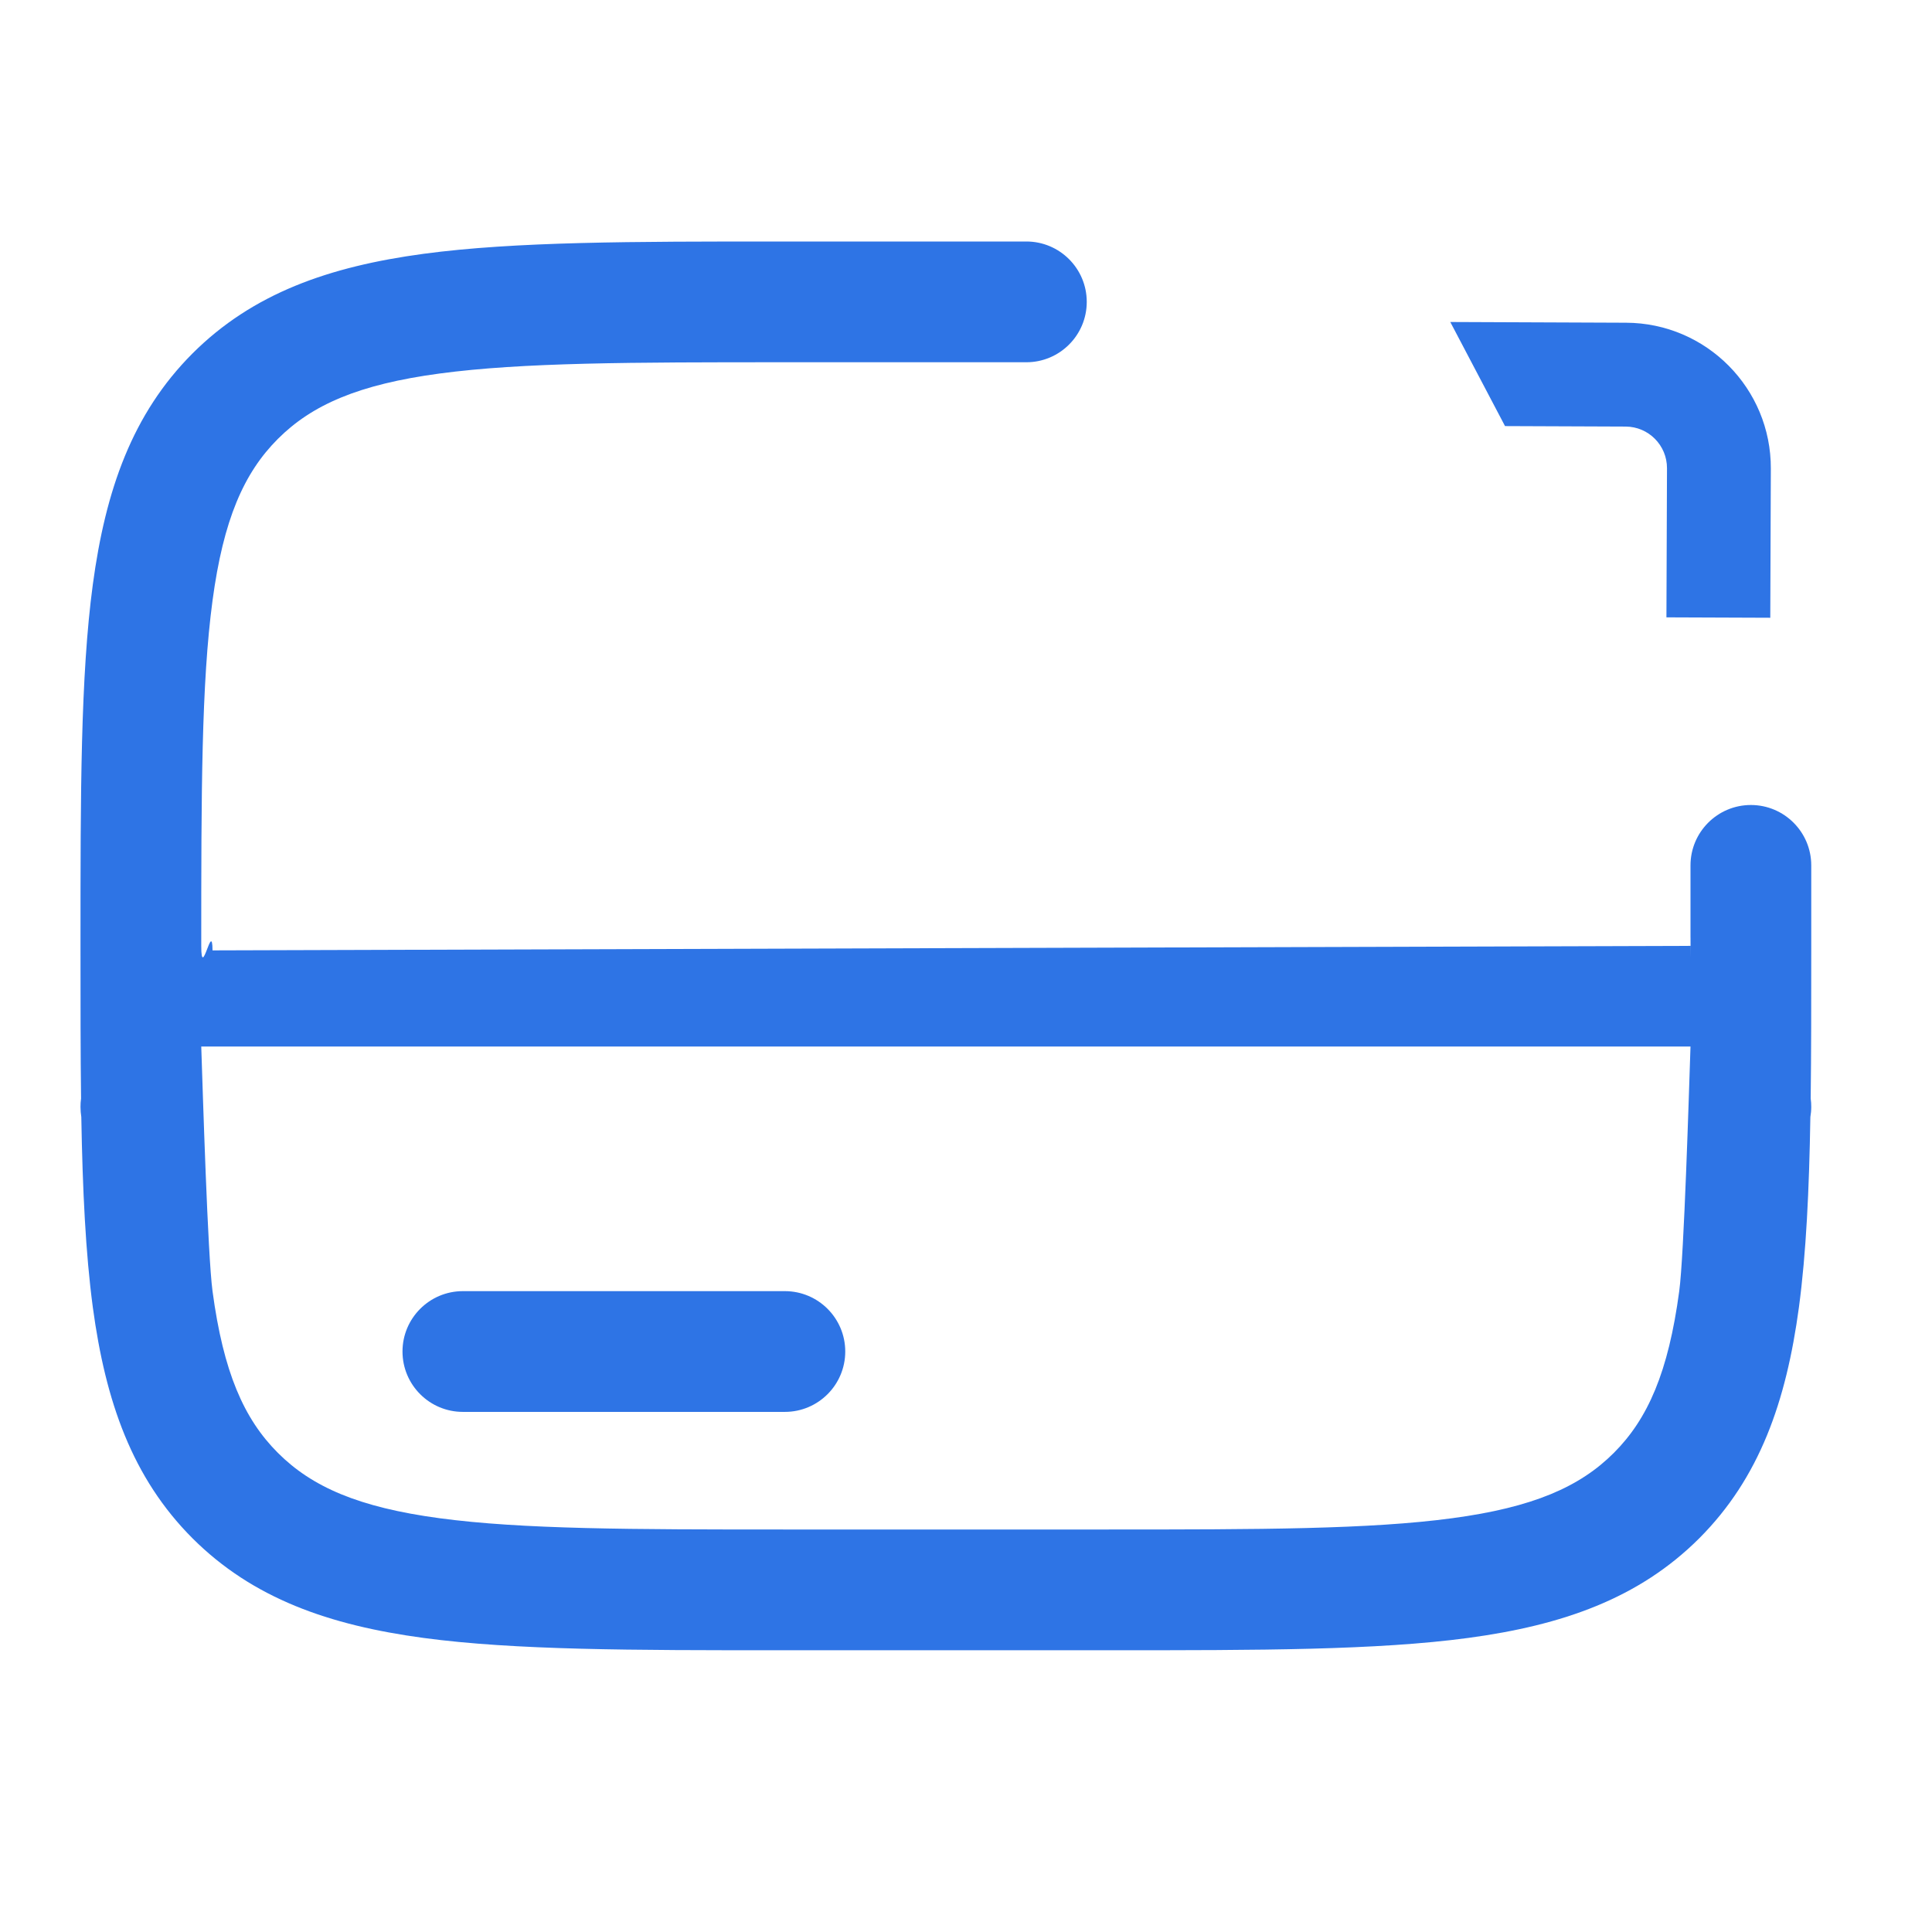
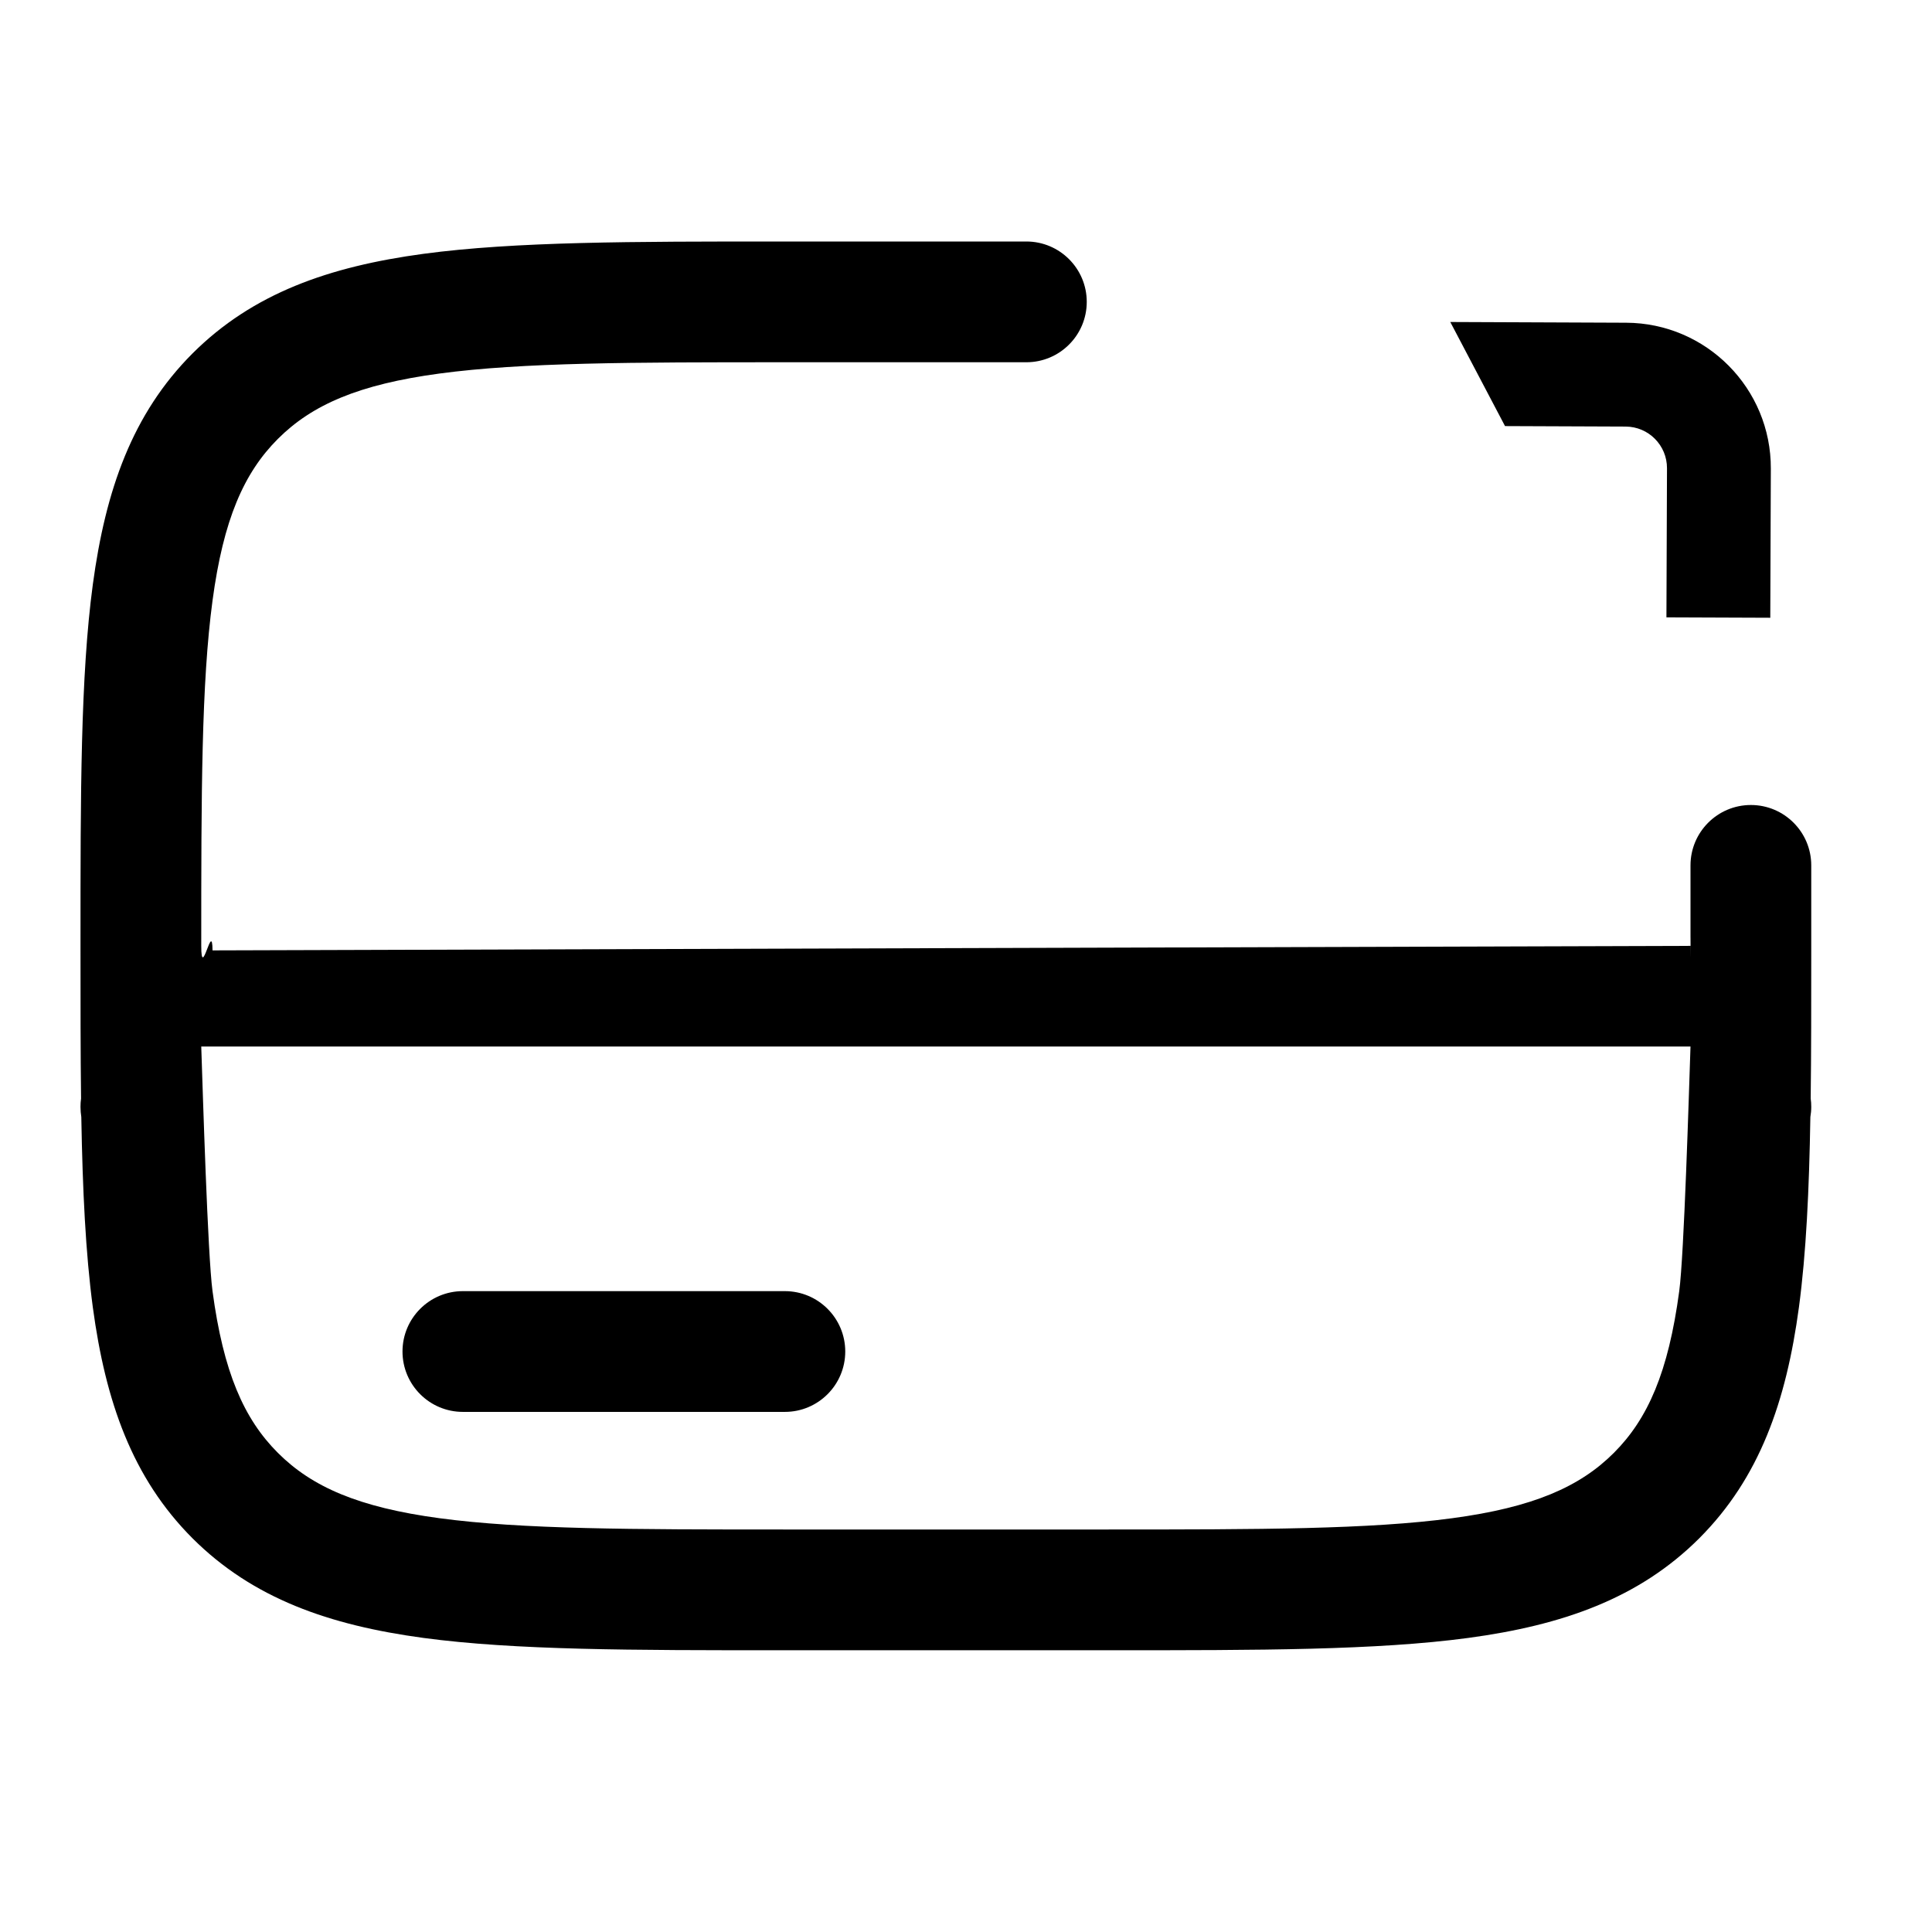
<svg xmlns="http://www.w3.org/2000/svg" width="24" height="24" viewBox="0 0 24 24" fill="none">
-   <path fill-rule="evenodd" clip-rule="evenodd" d="M9.694 20.5H13.806C15.644 20.5 17.1 20.5 18.239 20.347C19.411 20.189 20.36 19.857 21.109 19.109C21.857 18.36 22.189 17.411 22.347 16.239C22.437 15.566 22.474 14.783 22.489 13.876C22.496 13.835 22.5 13.793 22.5 13.75C22.5 13.715 22.498 13.68 22.493 13.646C22.5 13.08 22.5 12.468 22.5 11.806V10.75C22.5 10.336 22.164 10 21.75 10C21.336 10 21 10.336 21 10.75V11.75C21 12.196 21.002 11.362 21 11.75L2.64 11.806C2.638 11.418 2.5 12.196 2.5 11.75C2.5 9.843 2.502 8.489 2.64 7.461C2.775 6.455 3.029 5.875 3.452 5.452C3.875 5.029 4.455 4.775 5.461 4.64C6.489 4.502 7.843 4.5 9.75 4.5H12.75C13.164 4.5 13.5 4.164 13.5 3.75C13.5 3.336 13.164 3 12.75 3H9.694C7.856 3 6.4 3 5.261 3.153C4.089 3.311 3.14 3.643 2.391 4.391C1.643 5.14 1.311 6.089 1.153 7.261C1 8.4 1 9.856 1 11.694V11.806C1 12.468 1 13.08 1.007 13.646C1.002 13.68 1 13.715 1 13.75C1 13.793 1.004 13.835 1.01 13.876C1.026 14.783 1.063 15.566 1.153 16.239C1.311 17.411 1.643 18.36 2.391 19.109C3.14 19.857 4.089 20.189 5.261 20.347C6.4 20.5 7.856 20.5 9.694 20.5ZM2.5 13H21C20.98 13.587 20.92 15.594 20.86 16.039C20.725 17.045 20.471 17.625 20.048 18.048C19.625 18.471 19.045 18.725 18.039 18.86C17.012 18.998 15.657 19 13.75 19H9.75C7.843 19 6.489 18.998 5.461 18.86C4.455 18.725 3.875 18.471 3.452 18.048C3.029 17.625 2.775 17.045 2.64 16.039C2.58 15.594 2.52 13.587 2.5 13ZM5 16.789C5 17.203 5.336 17.539 5.75 17.539H9.75C10.164 17.539 10.5 17.203 10.5 16.789C10.5 16.375 10.164 16.039 9.75 16.039H5.75C5.336 16.039 5 16.375 5 16.789Z" fill="#2E74E5" />
-   <path fill-rule="evenodd" clip-rule="evenodd" d="M20.194 5.299L18.696 5.293L18.016 4L20.2 4.009C21.197 4.013 22.002 4.825 21.998 5.822L21.991 7.674L20.701 7.669L20.708 5.817C20.709 5.532 20.479 5.3 20.194 5.299Z" fill="#2E74E5" />
+   <path fill-rule="evenodd" clip-rule="evenodd" d="M9.694 20.5H13.806C15.644 20.5 17.1 20.5 18.239 20.347C19.411 20.189 20.36 19.857 21.109 19.109C21.857 18.36 22.189 17.411 22.347 16.239C22.437 15.566 22.474 14.783 22.489 13.876C22.496 13.835 22.5 13.793 22.5 13.75C22.5 13.715 22.498 13.68 22.493 13.646C22.5 13.08 22.5 12.468 22.5 11.806V10.75C22.5 10.336 22.164 10 21.75 10C21.336 10 21 10.336 21 10.75V11.75C21 12.196 21.002 11.362 21 11.75L2.64 11.806C2.638 11.418 2.5 12.196 2.5 11.75C2.5 9.843 2.502 8.489 2.64 7.461C2.775 6.455 3.029 5.875 3.452 5.452C3.875 5.029 4.455 4.775 5.461 4.64C6.489 4.502 7.843 4.5 9.75 4.5H12.75C13.164 4.5 13.5 4.164 13.5 3.75C13.5 3.336 13.164 3 12.75 3H9.694C7.856 3 6.4 3 5.261 3.153C4.089 3.311 3.14 3.643 2.391 4.391C1.643 5.14 1.311 6.089 1.153 7.261C1 8.4 1 9.856 1 11.694V11.806C1 12.468 1 13.08 1.007 13.646C1.002 13.68 1 13.715 1 13.75C1 13.793 1.004 13.835 1.01 13.876C1.026 14.783 1.063 15.566 1.153 16.239C1.311 17.411 1.643 18.36 2.391 19.109C3.14 19.857 4.089 20.189 5.261 20.347C6.4 20.5 7.856 20.5 9.694 20.5ZM2.5 13H21C20.98 13.587 20.92 15.594 20.86 16.039C20.725 17.045 20.471 17.625 20.048 18.048C19.625 18.471 19.045 18.725 18.039 18.86C17.012 18.998 15.657 19 13.75 19H9.75C7.843 19 6.489 18.998 5.461 18.86C4.455 18.725 3.875 18.471 3.452 18.048C3.029 17.625 2.775 17.045 2.64 16.039C2.58 15.594 2.52 13.587 2.5 13ZM5 16.789C5 17.203 5.336 17.539 5.75 17.539H9.75C10.164 17.539 10.5 17.203 10.5 16.789C10.5 16.375 10.164 16.039 9.75 16.039H5.75C5.336 16.039 5 16.375 5 16.789Z" fill="#000000" />
+   <path fill-rule="evenodd" clip-rule="evenodd" d="M20.194 5.299L18.696 5.293L18.016 4L20.2 4.009C21.197 4.013 22.002 4.825 21.998 5.822L21.991 7.674L20.701 7.669L20.708 5.817C20.709 5.532 20.479 5.3 20.194 5.299Z" fill="#000000" />
</svg>
